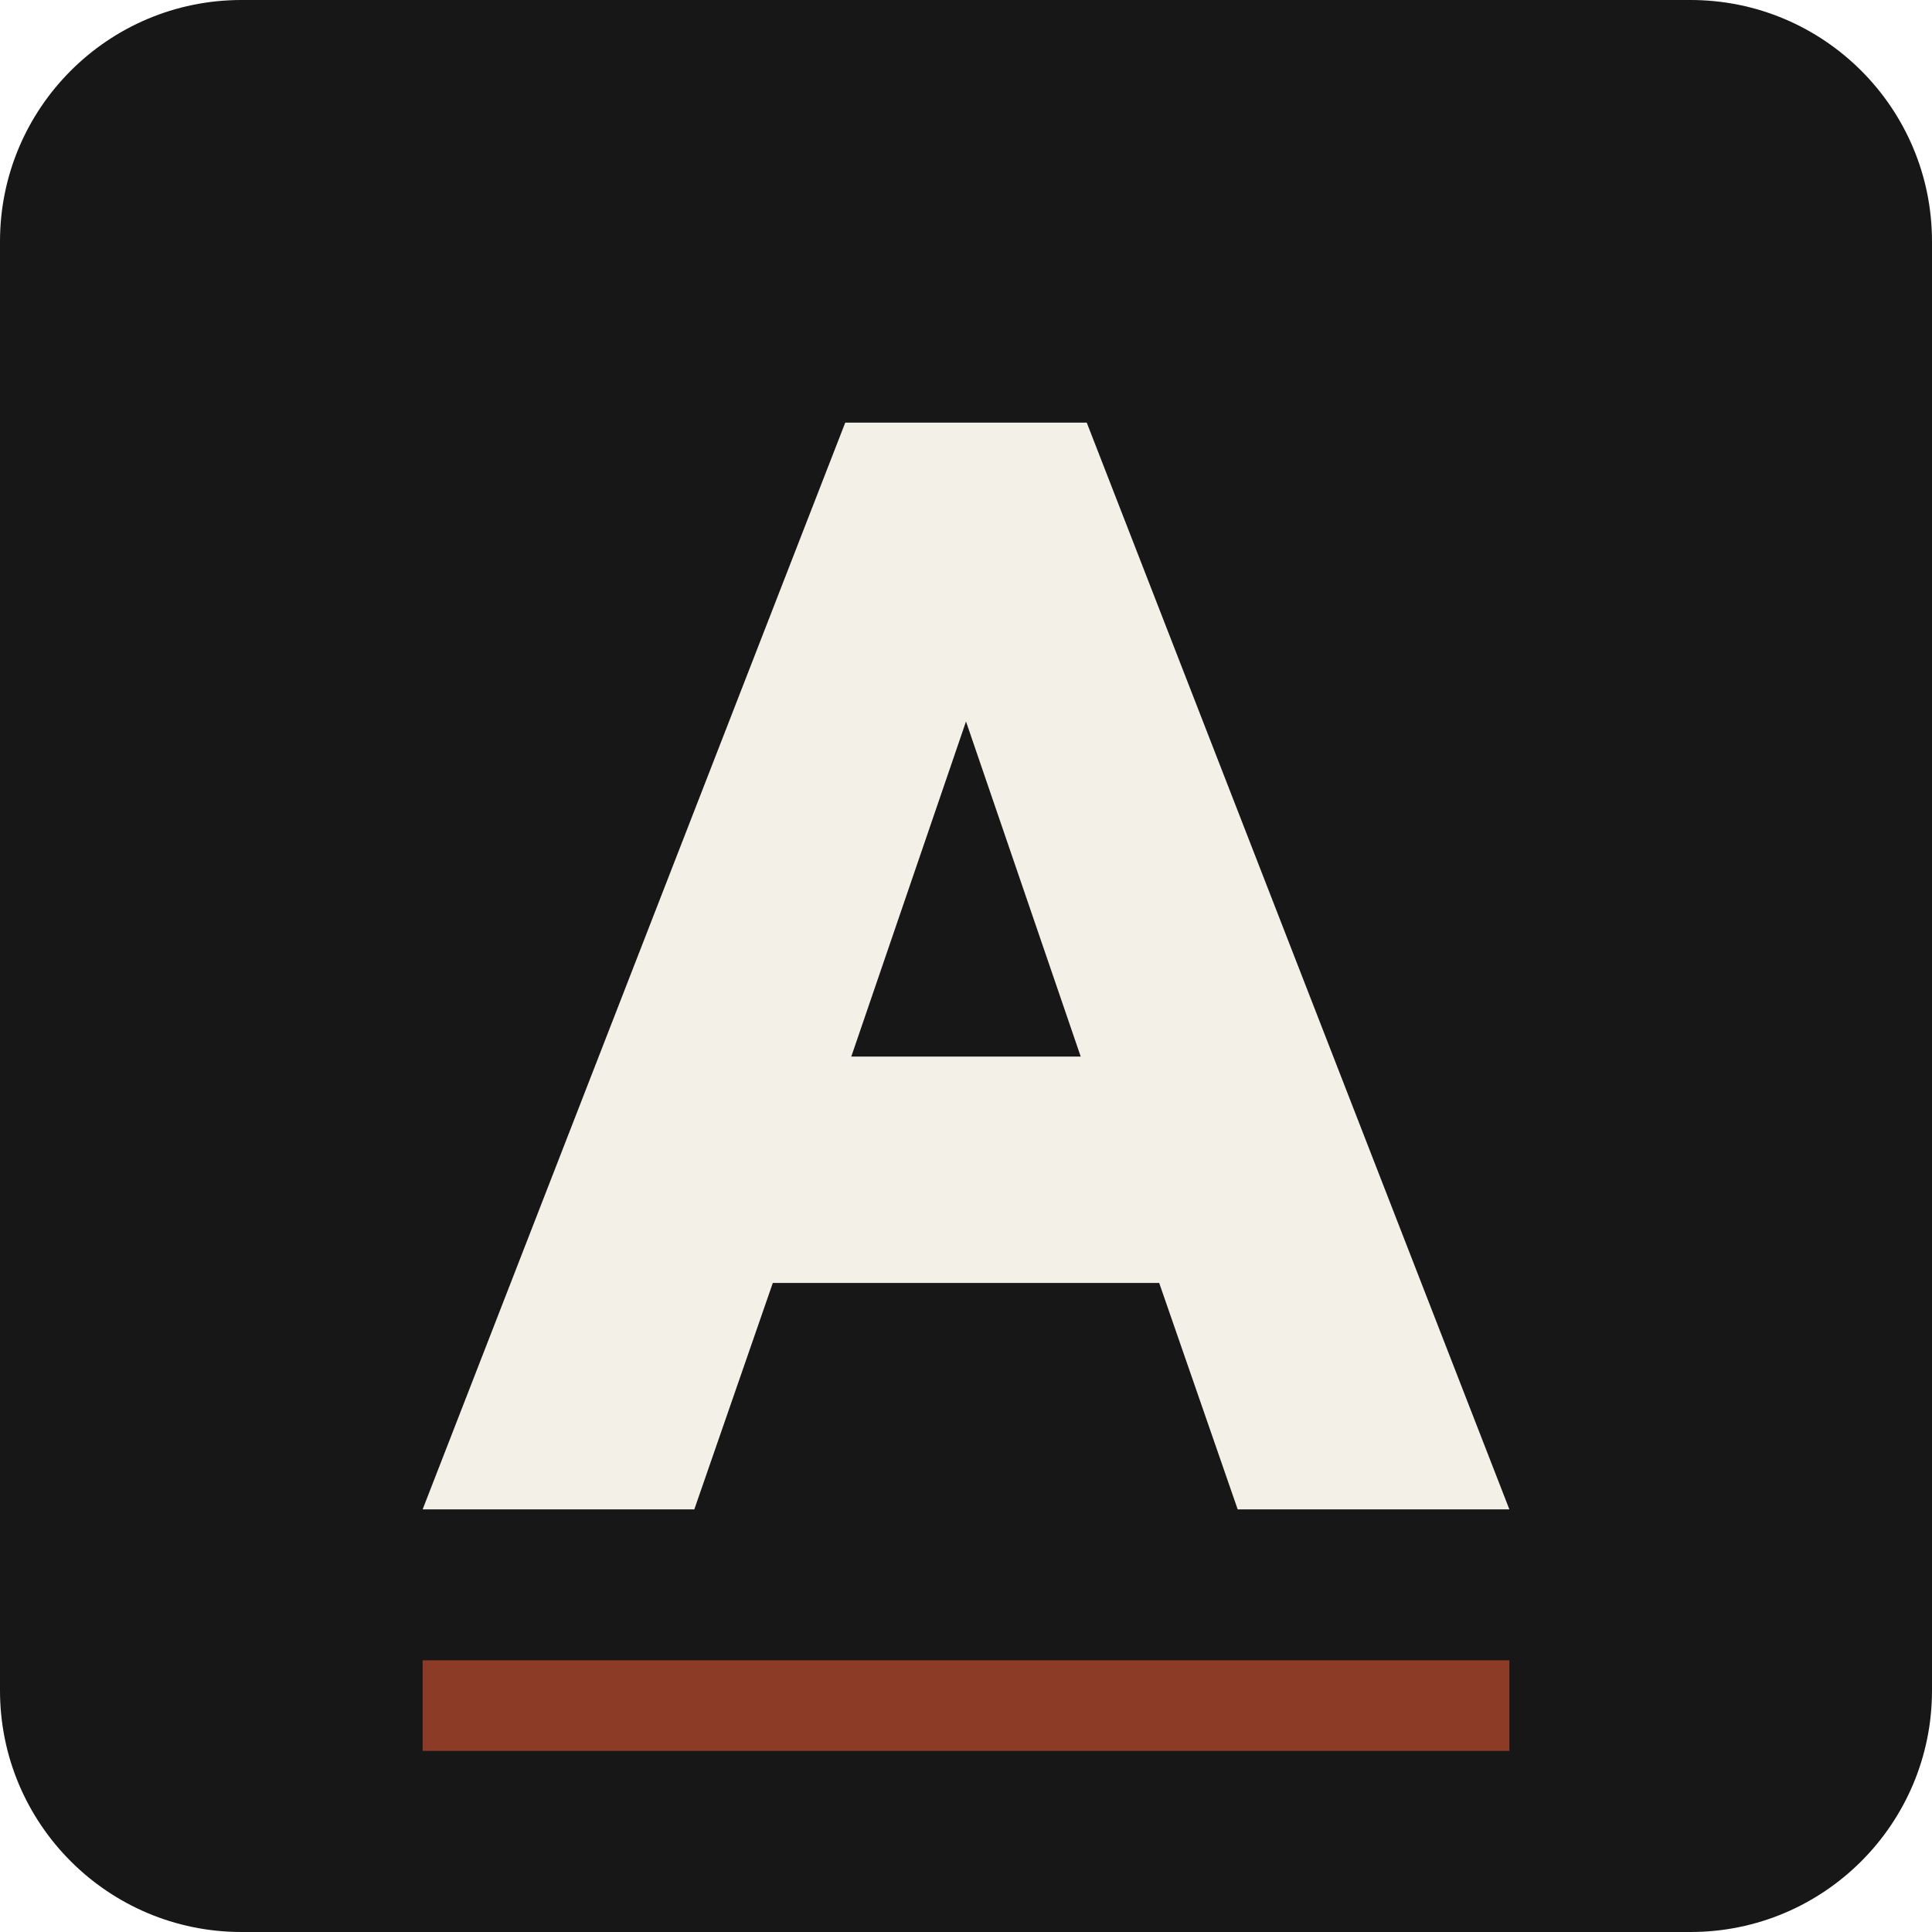
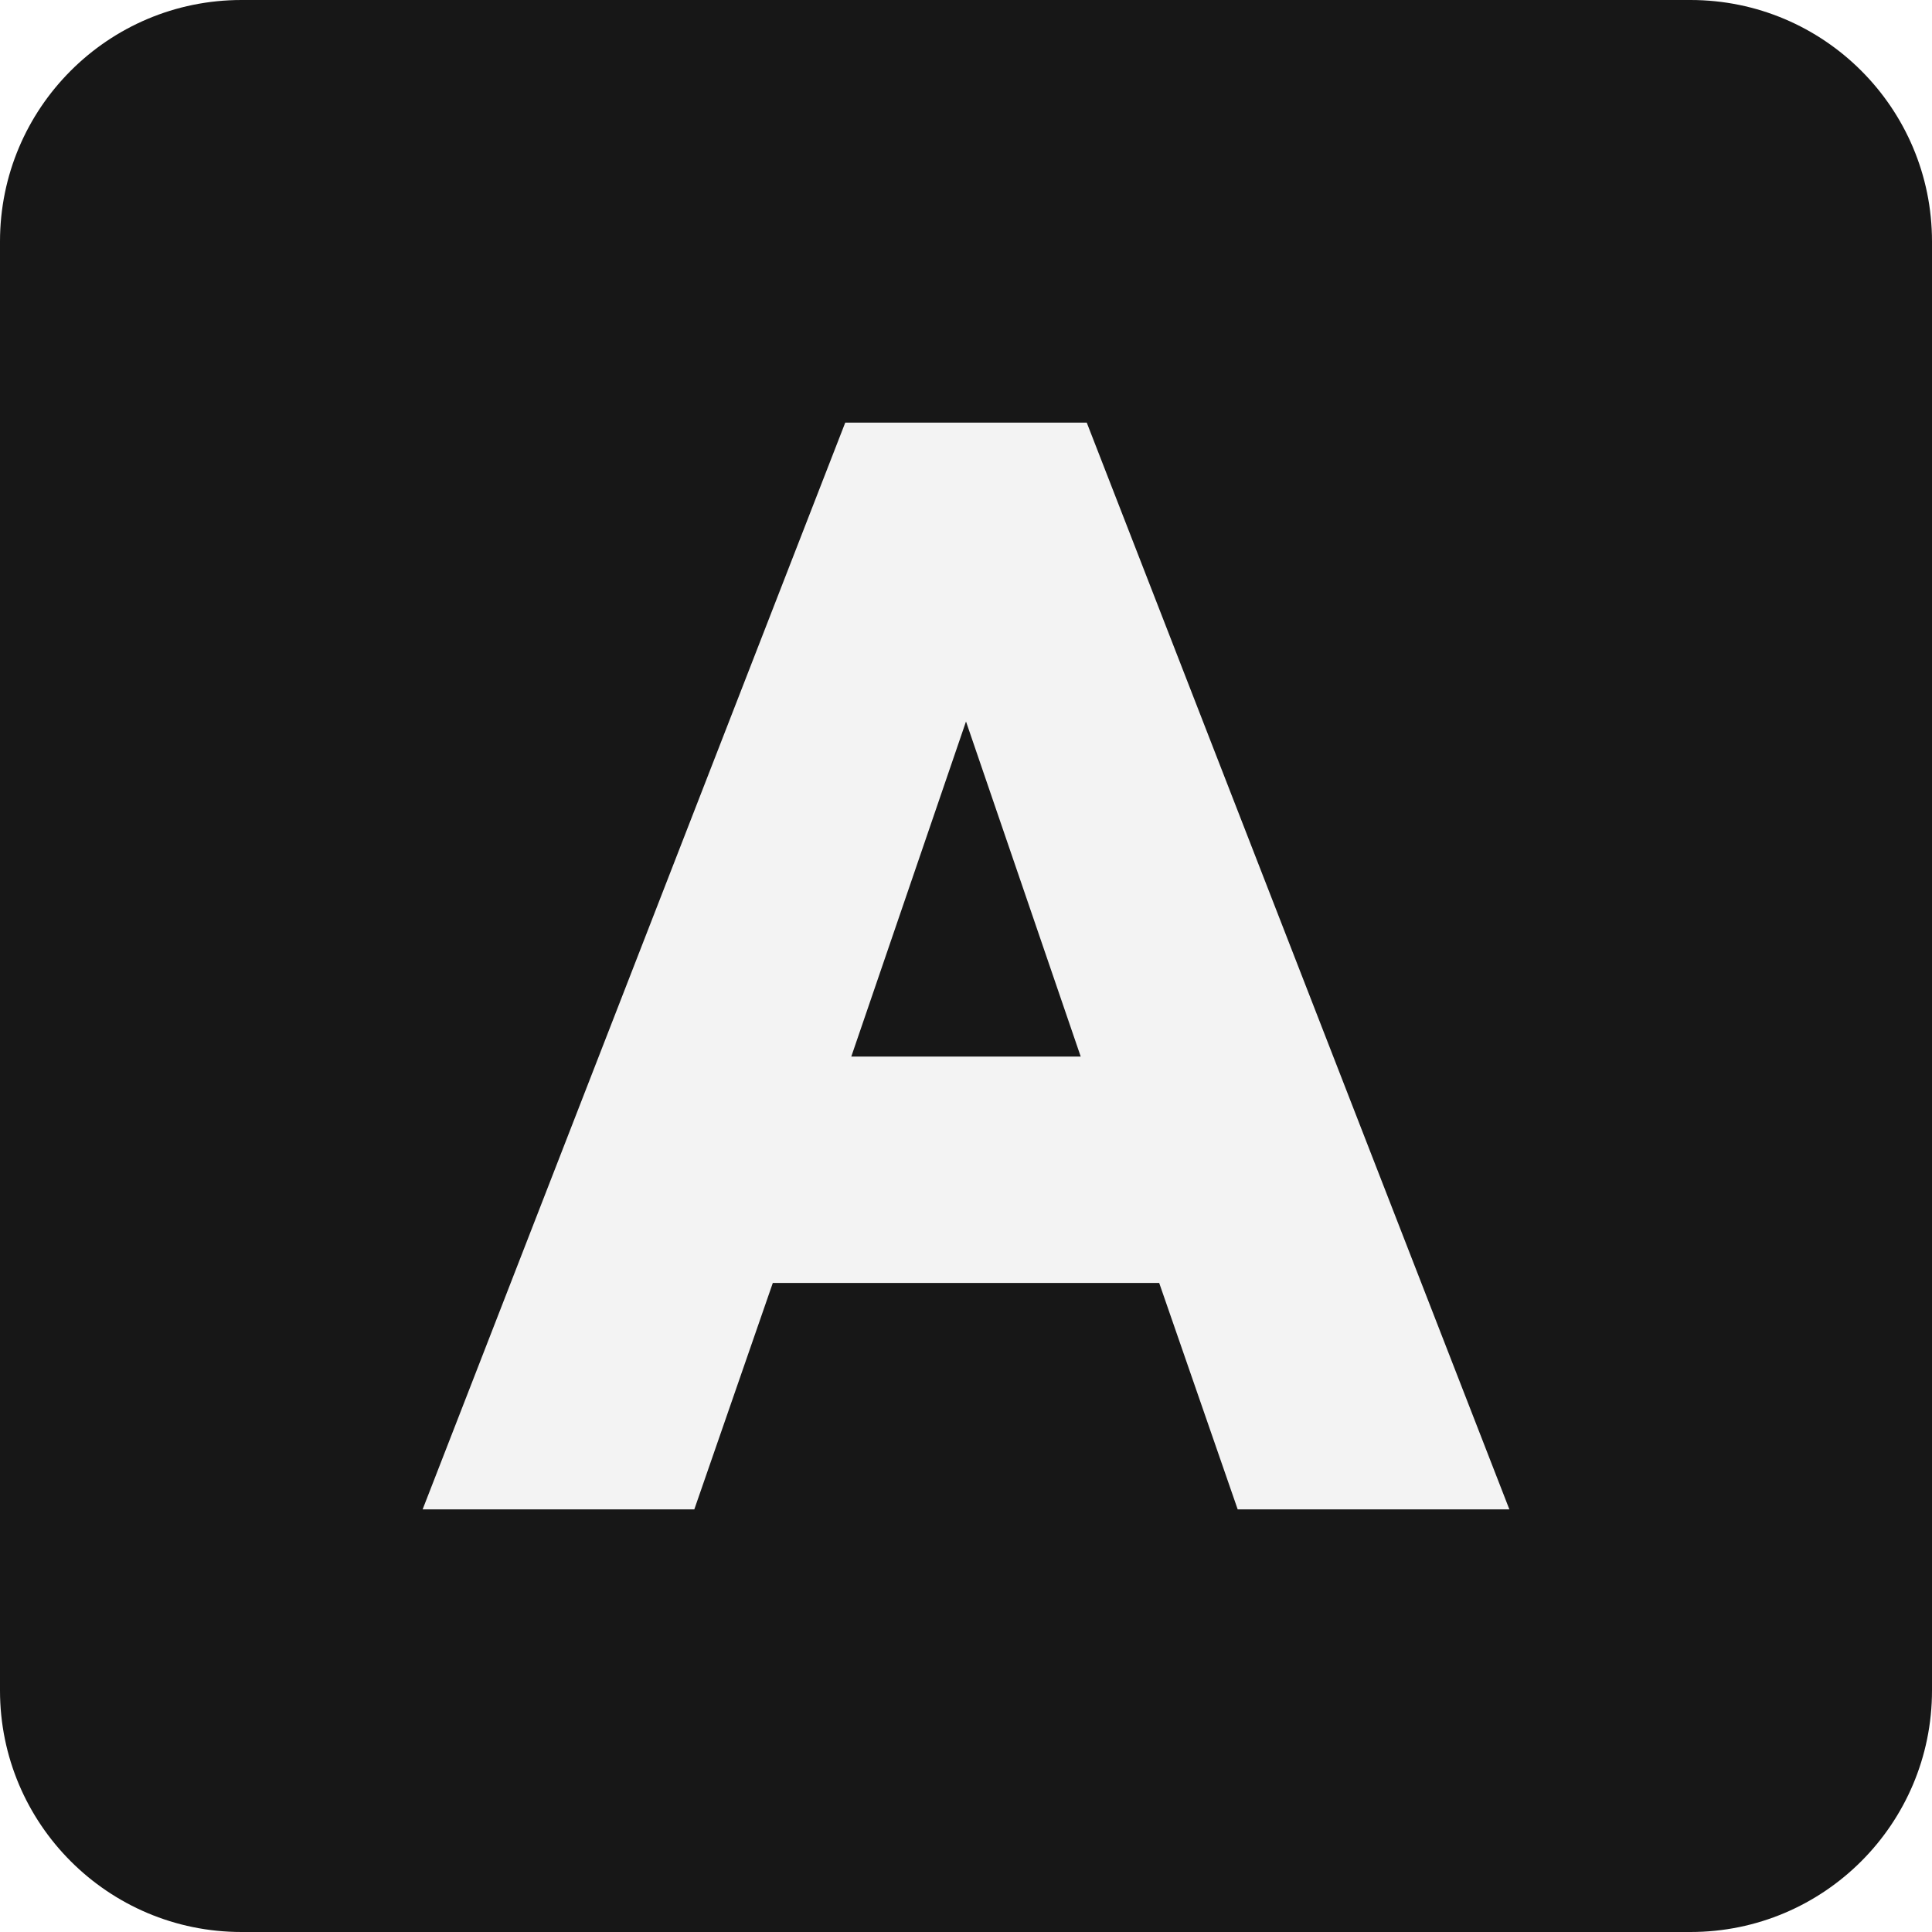
<svg xmlns="http://www.w3.org/2000/svg" viewBox="0 0 64 64">
  <rect width="64" height="64" rx="8" fill="#171717" />
-   <path d="M14 50 28 14h8l14 36h-9l-2.6-7.5H25.6L23 50h-9Zm14.2-15h7.6L32 23.9 28.2 35Z" fill="#f3f0e8" />
-   <rect x="14" y="55" width="36" height="3" fill="#8c3b27" />
+   <path d="M14 50 28 14h8l14 36h-9l-2.6-7.5H25.6L23 50h-9Zm14.2-15h7.6L32 23.9 28.2 35Z" fill="#f3f3f3" />
</svg>
